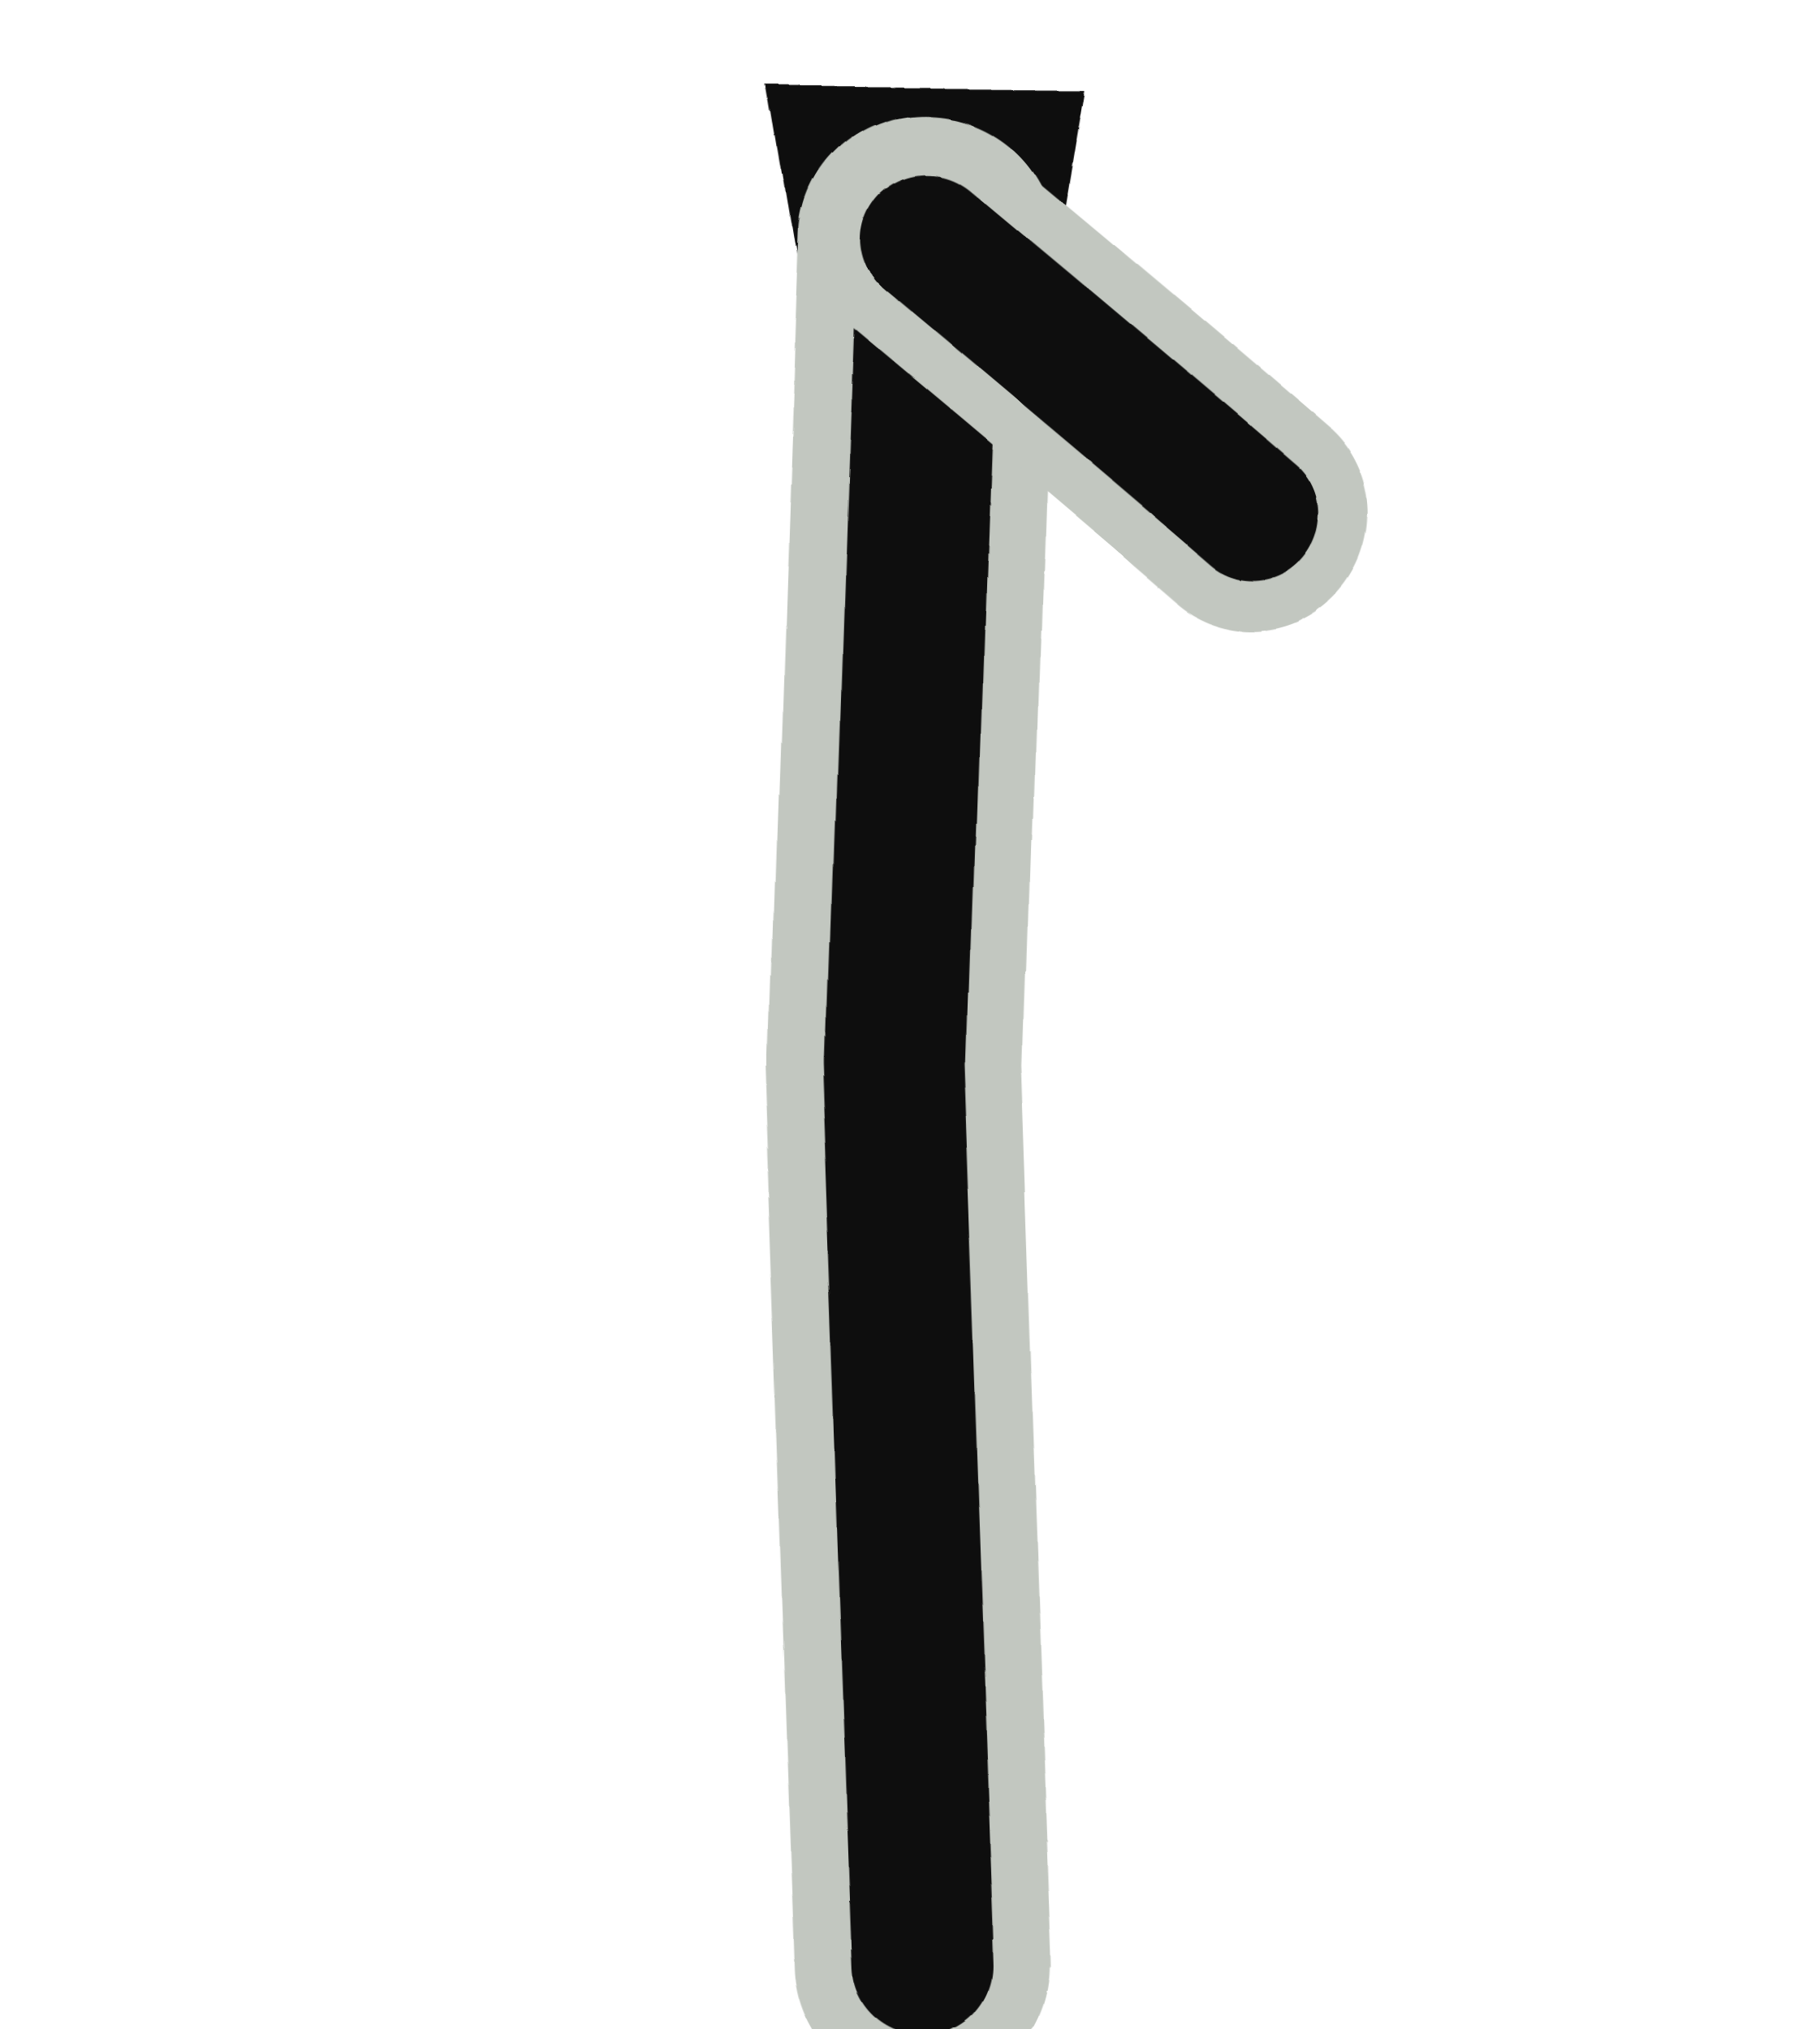
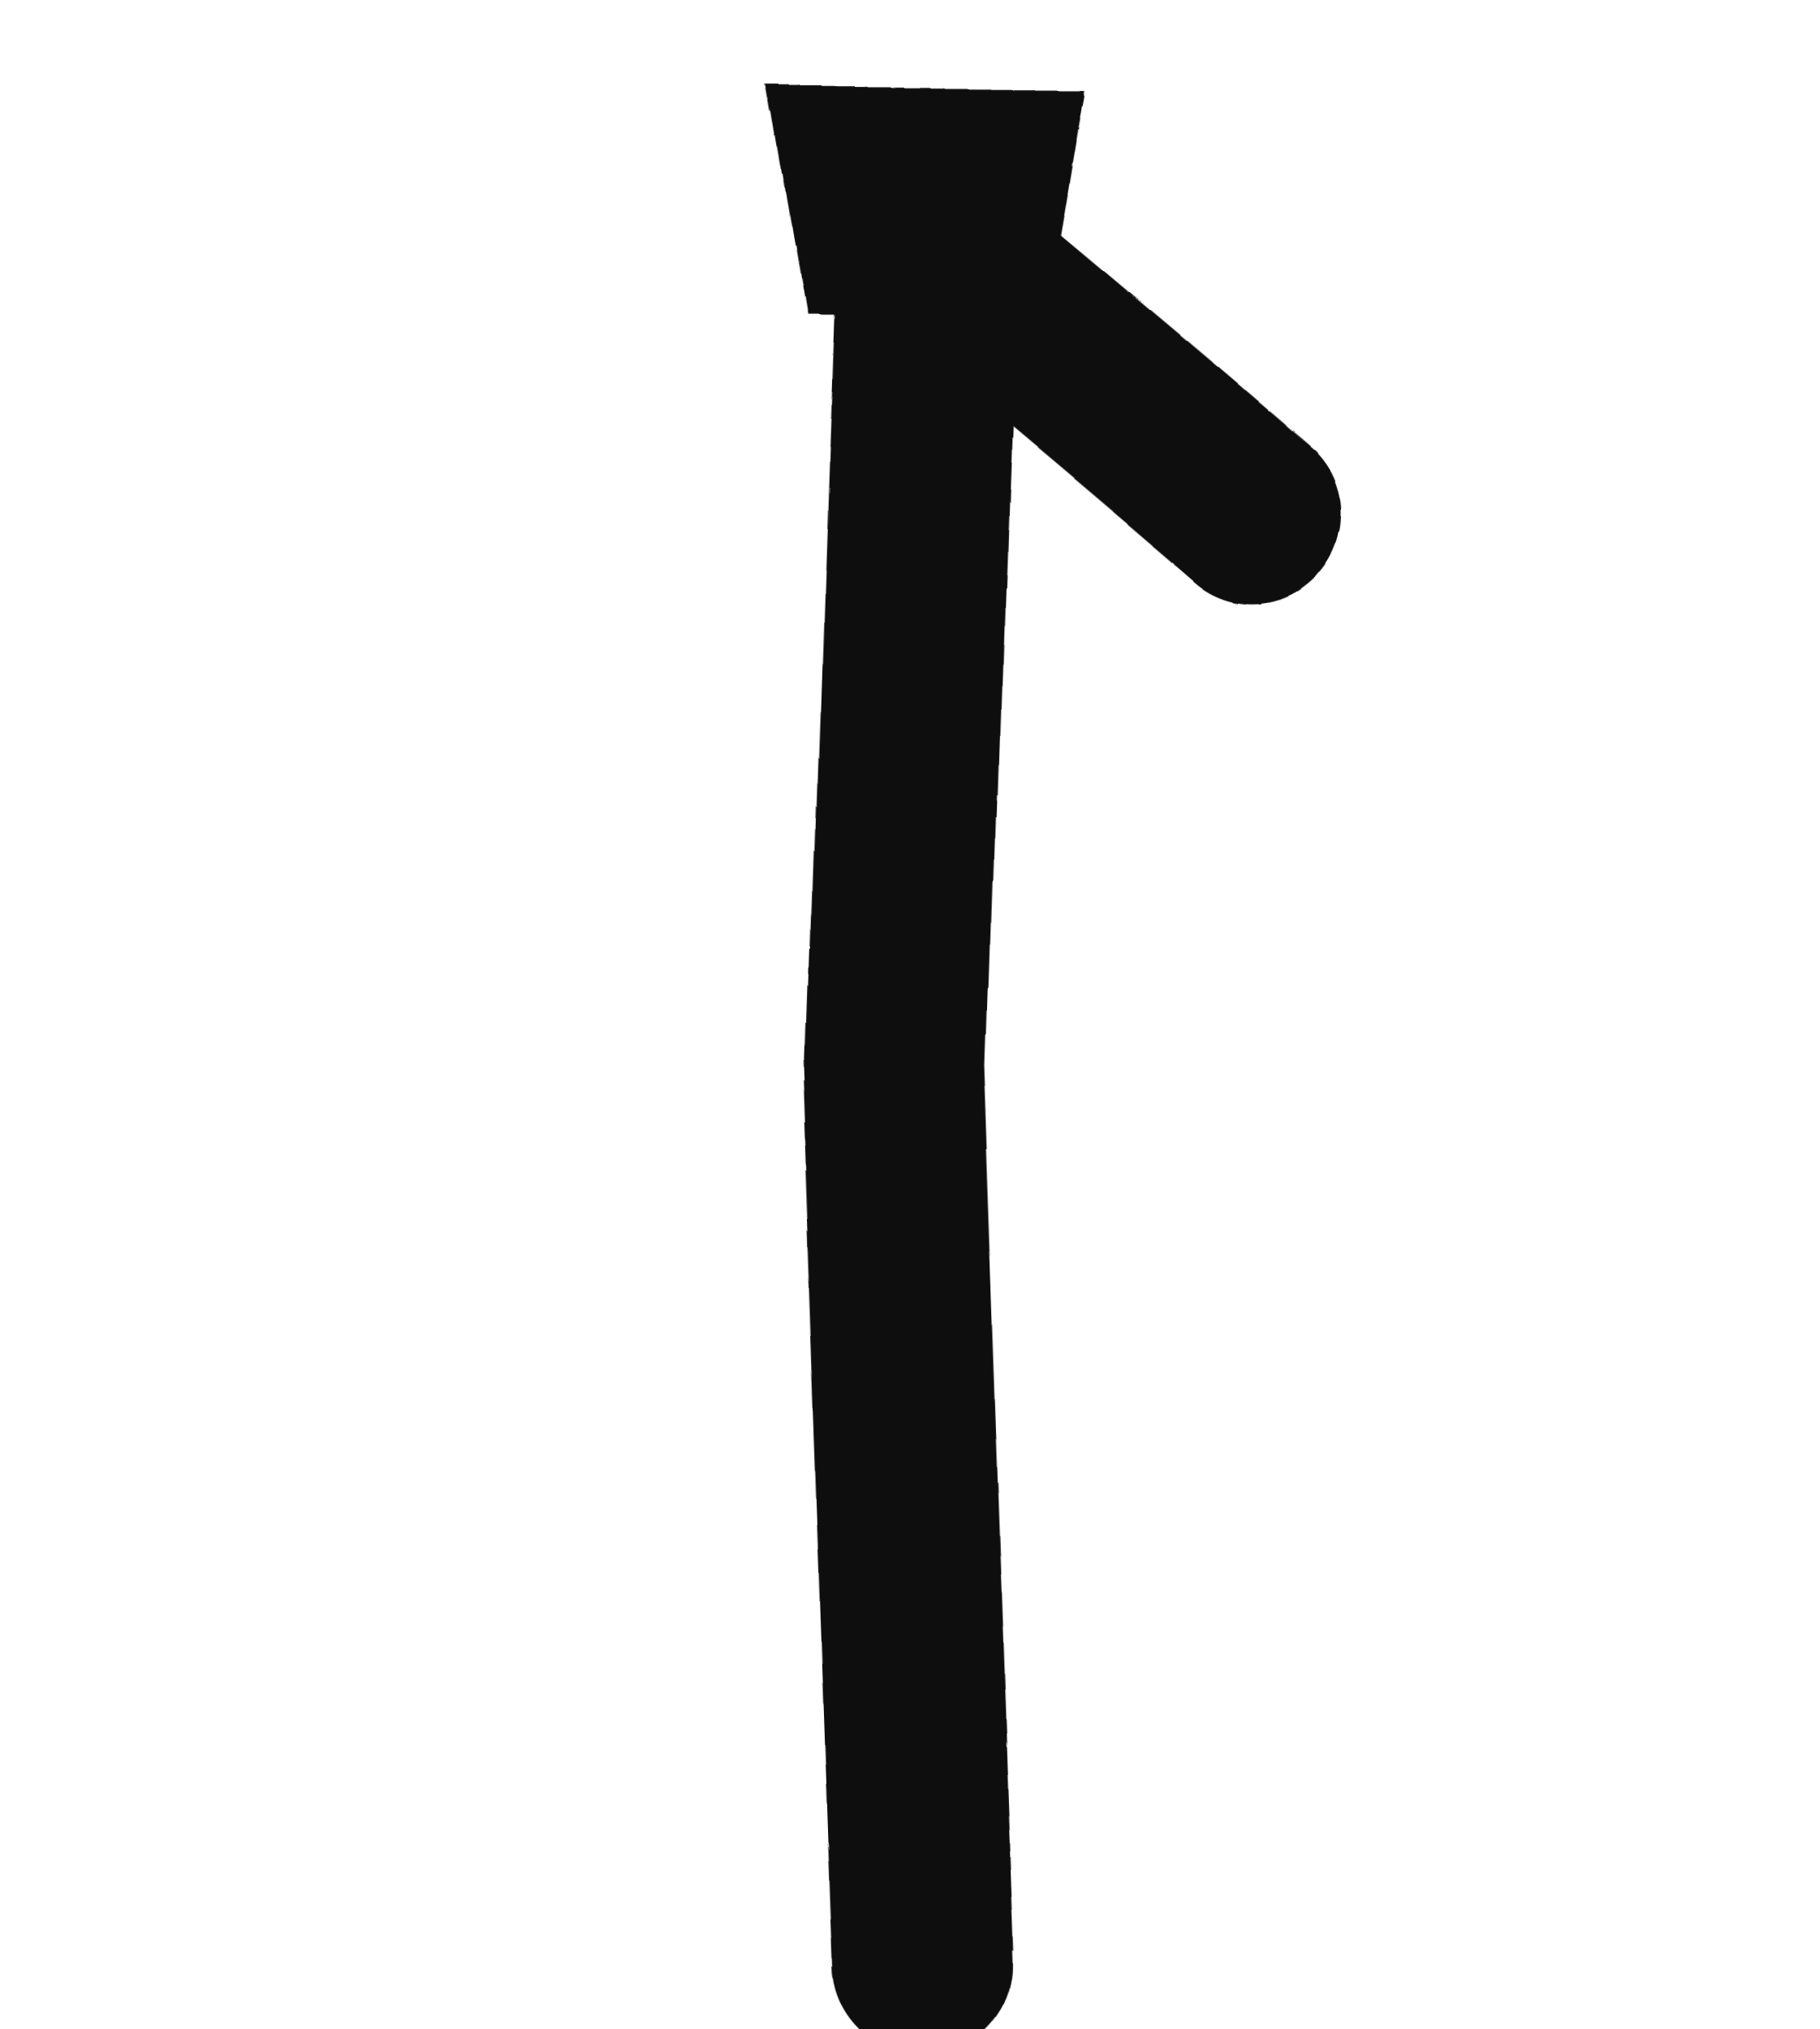
<svg xmlns="http://www.w3.org/2000/svg" viewBox="0 0 46 52" width="52" height="58">
  <defs>
    <filter id="ink" x="-30%" y="-30%" width="160%" height="160%">
      <feTurbulence type="fractalNoise" baseFrequency="0.03" numOctaves="1" seed="44" result="n" />
      <feDisplacementMap in="SourceGraphic" in2="n" scale="2.2" xChannelSelector="R" yChannelSelector="G" />
    </filter>
  </defs>
  <g filter="url(#ink)" transform="translate(46,0) scale(-1,1)">
    <path d="M19 2 L27 2 L26 8 L20 8 Z" fill="#0e0e0e" />
-     <path d="M23 6 L23.7 27.0 L22.9 50.1" fill="none" stroke="#c2c7c0" stroke-width="6.5" stroke-linecap="round" stroke-linejoin="round" />
-     <path d="M23 6 L23.7 27.0 L22.9 50.1" fill="none" stroke="#0e0e0e" stroke-width="3.6" stroke-linecap="round" stroke-linejoin="round" />
-     <path d="M23 6 Q17.6 10.5 14.6 13.1" fill="none" stroke="#c2c7c0" stroke-width="6" stroke-linecap="round" />
-     <path d="M23 6 Q17.6 10.5 14.6 13.1" fill="none" stroke="#0e0e0e" stroke-width="3.4" stroke-linecap="round" />
+     <path d="M23 6 L23.7 27.0 L22.9 50.1" fill="none" stroke="#0e0e0e" stroke-width="4.6" stroke-linecap="round" stroke-linejoin="round" />
+     <path d="M23 6 Q17.6 10.5 14.6 13.1" fill="none" stroke="#0e0e0e" stroke-width="4.6" stroke-linecap="round" />
  </g>
</svg>
